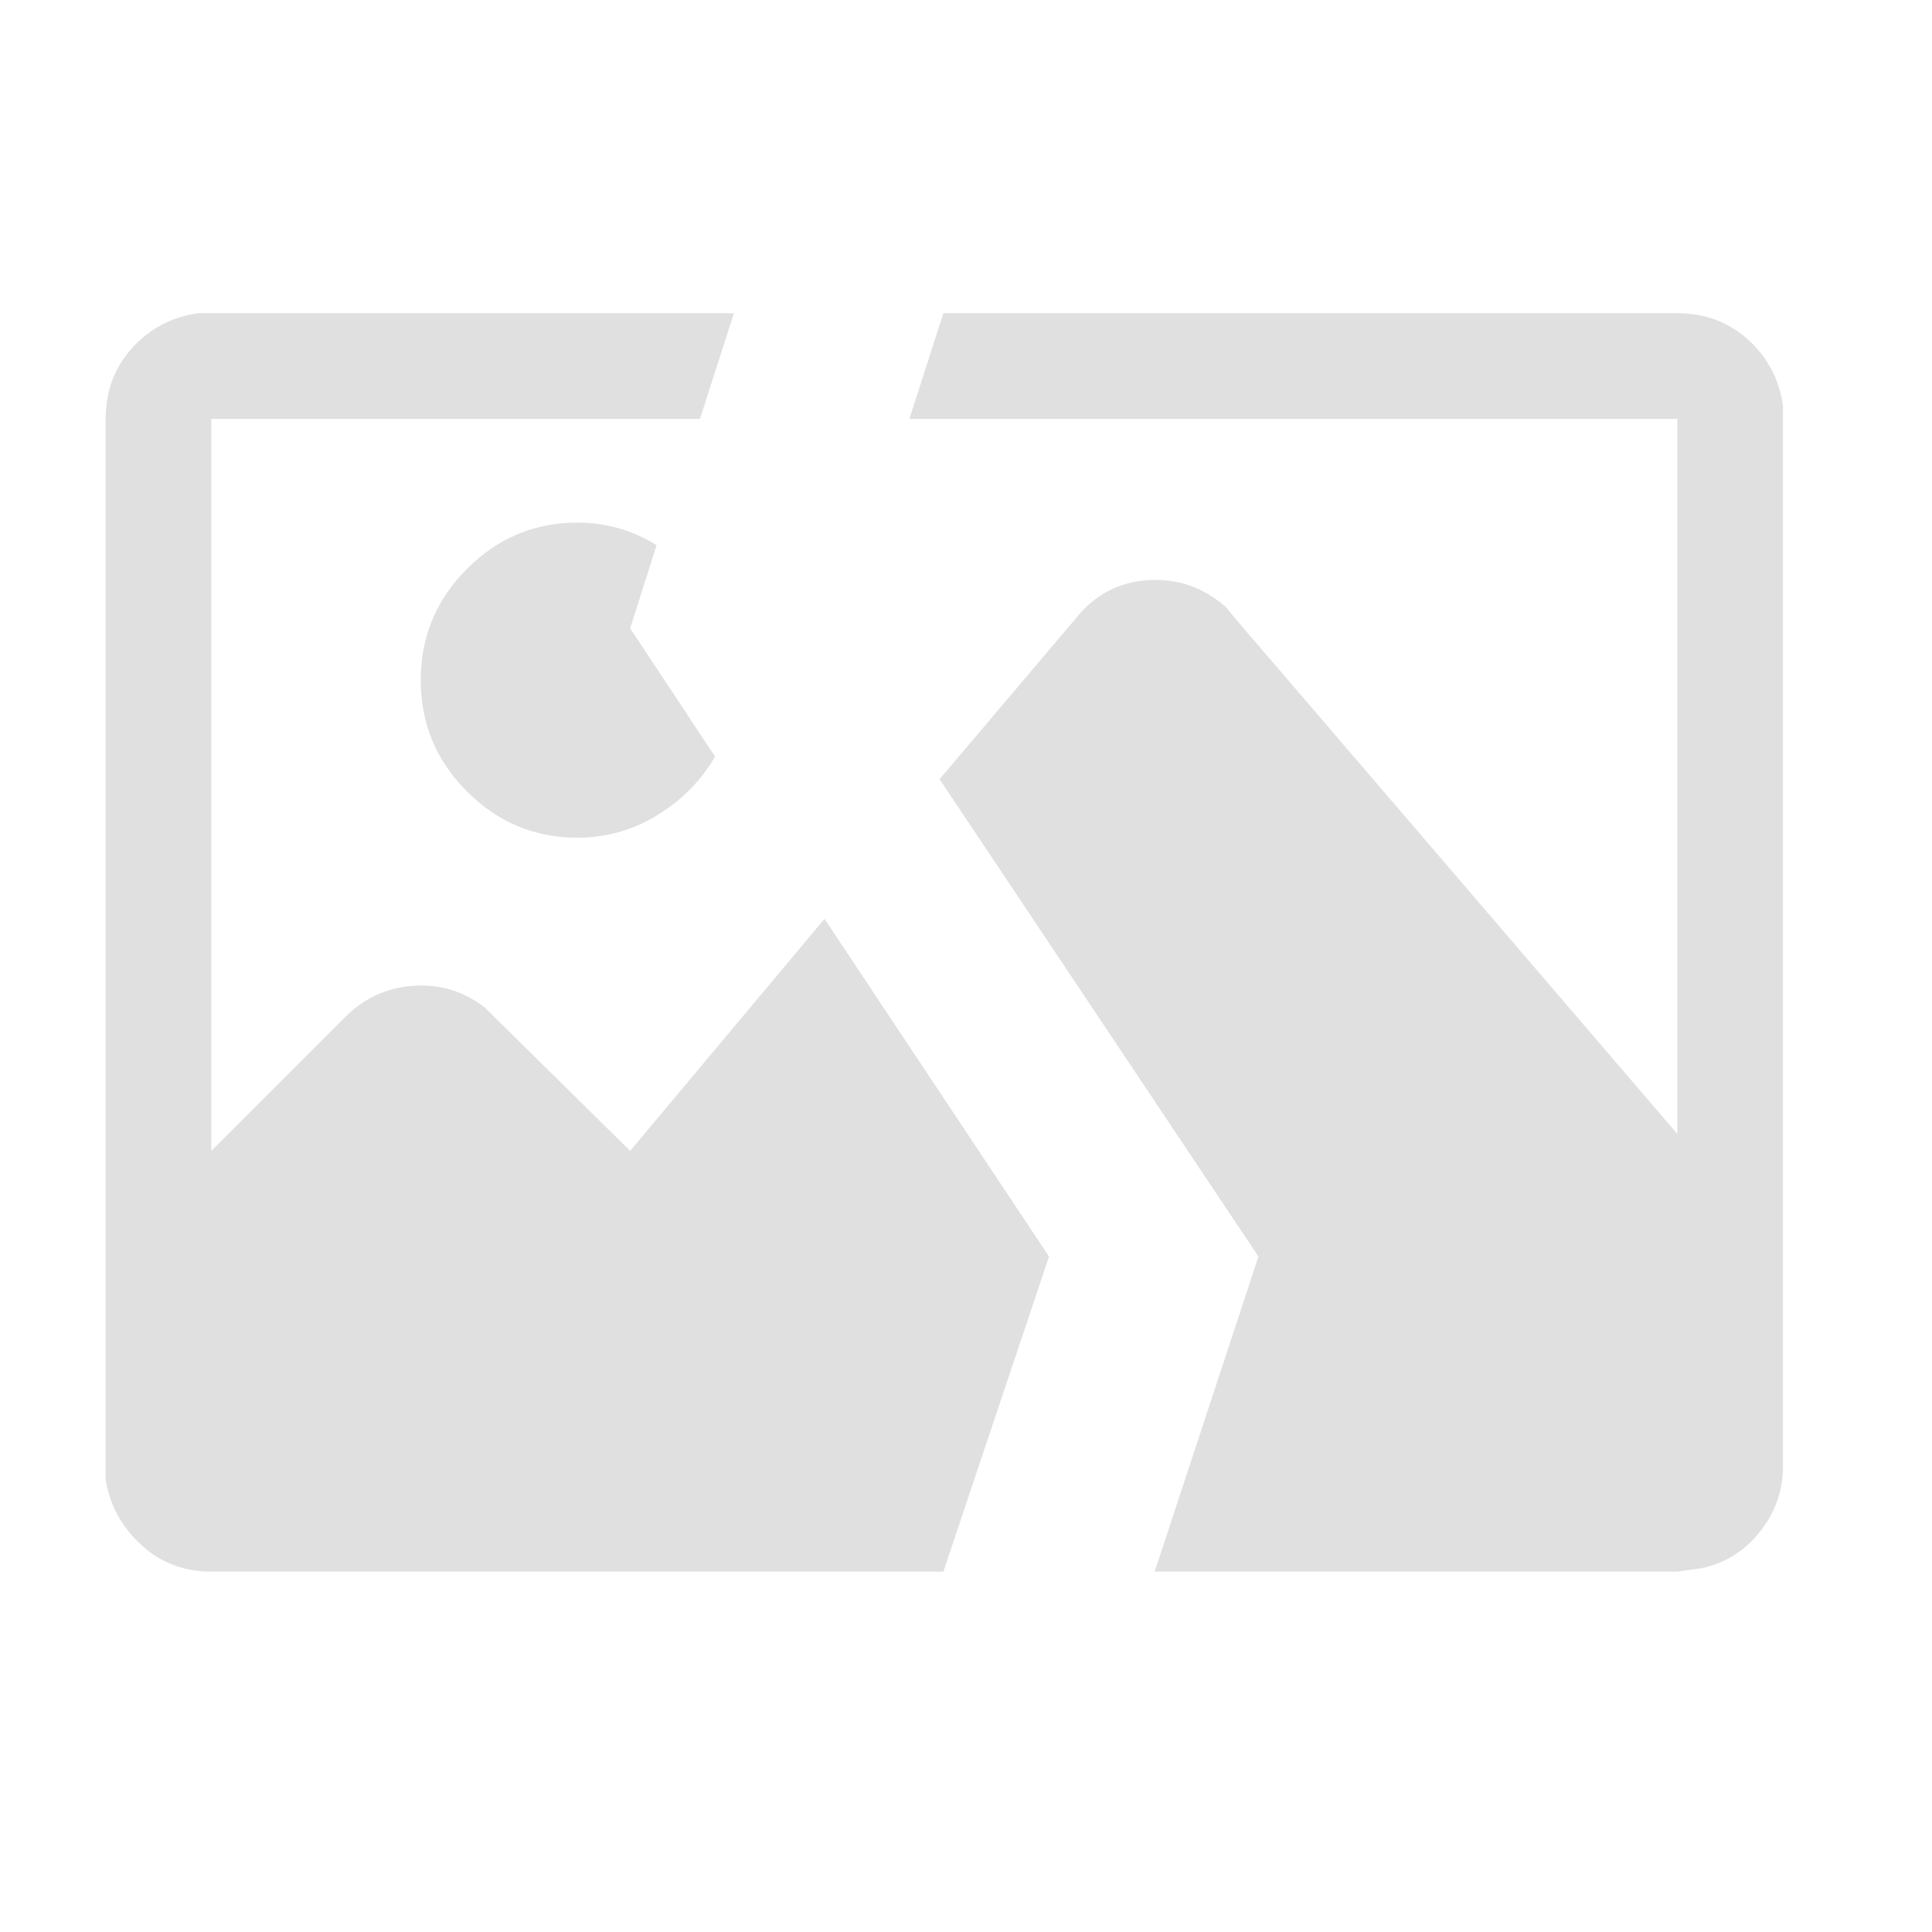
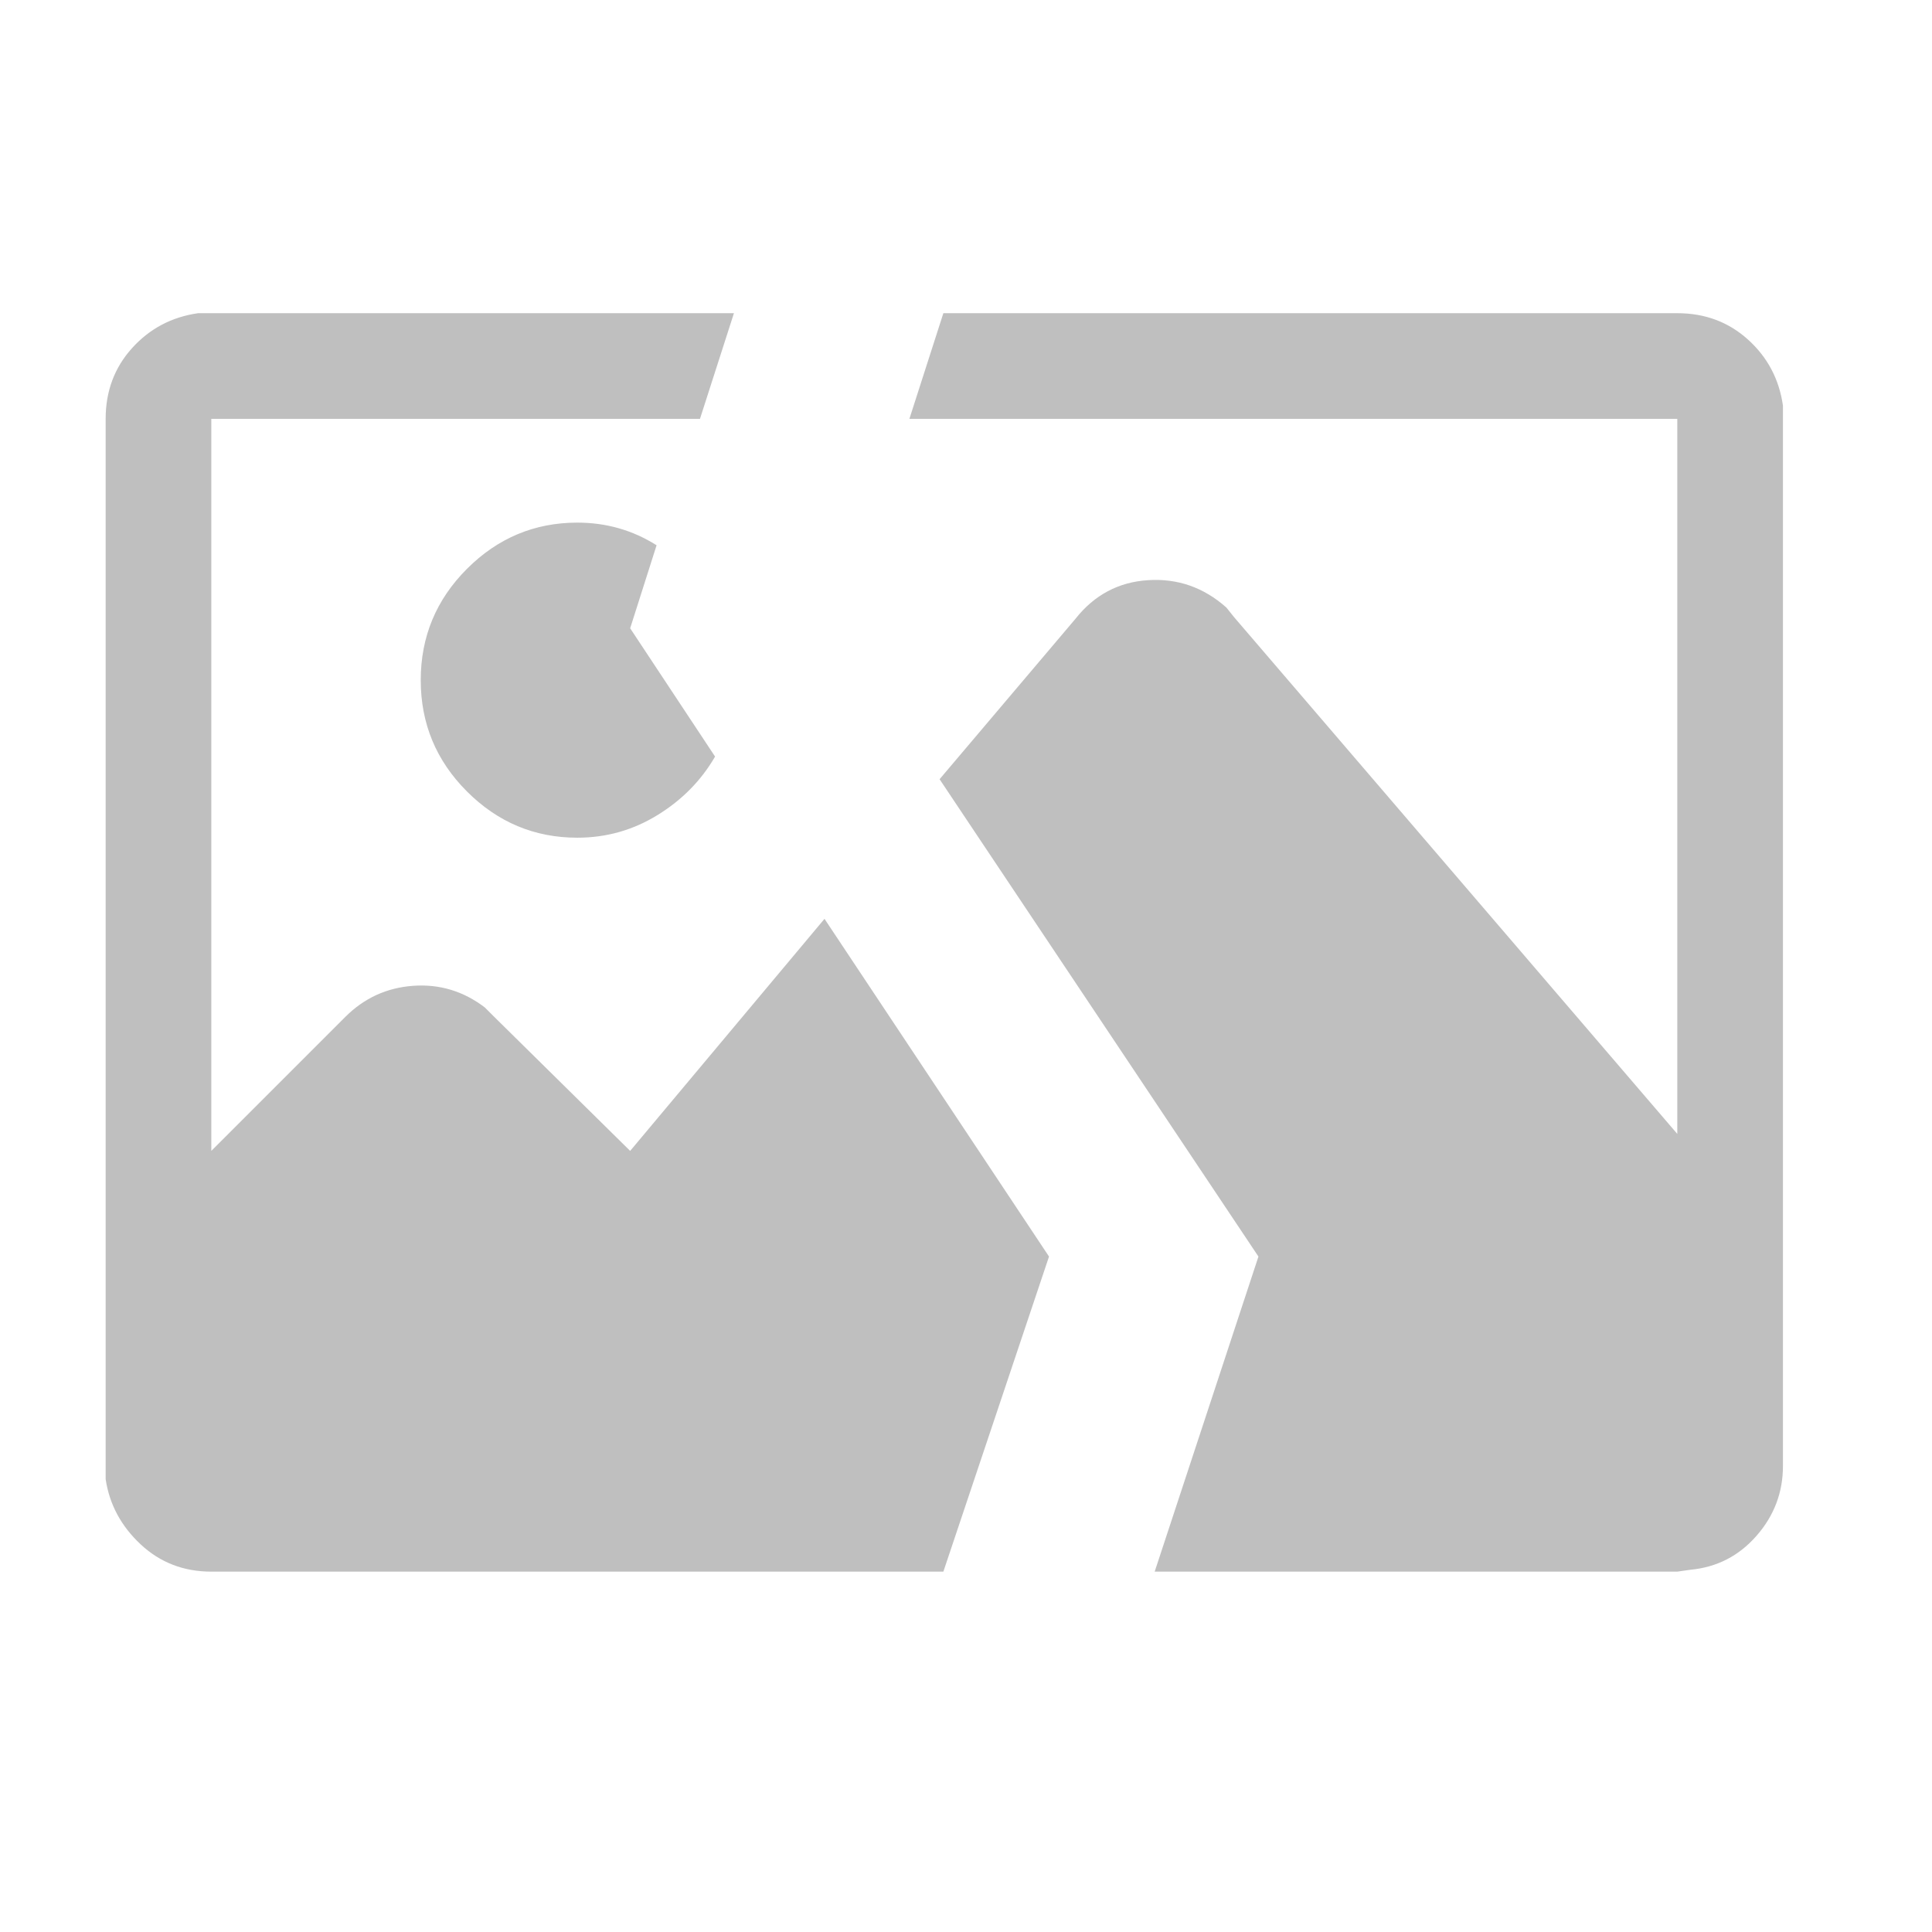
- <svg xmlns="http://www.w3.org/2000/svg" t="1731465967110" class="icon" viewBox="0 0 1024 1024" version="1.1" p-id="1541" width="200" height="200">
-   <path d="M112 166h-7q-21 3-35 18.5T56 222v562q3 20 18.5 34.5T112 833h388l56-167-119-179-103 123-72-71-5-5q-17-13-38-11.5T183 539l-71 71V222h259l18-56H112z m388 0l-18 56h407v379L654 327l-4-5q-18-16-41.5-14.5T570 328l-72 85 169 253-55 167h277l7-1q21-2 35-18t14-37V215q-3-21-18.5-35T889 166H500zM306 277q-34 0-58.5 24.5t-24.5 59q0 34.5 24.5 59T306 444q23 0 42.5-12t30.5-31l-45-68 14-44q-19-12-42-12z" fill="#E0E0E0" p-id="1542" />
+ <svg xmlns="http://www.w3.org/2000/svg" t="1731465967110" class="icon" viewBox="0 0 1024 1024" version="1.1" p-id="1541" width="48" height="48">
+   <path d="M112 166h-7q-21 3-35 18.5T56 222v562q3 20 18.5 34.5T112 833h388l56-167-119-179-103 123-72-71-5-5q-17-13-38-11.5T183 539l-71 71V222h259l18-56H112z m388 0l-18 56h407v379L654 327l-4-5q-18-16-41.5-14.5T570 328l-72 85 169 253-55 167h277l7-1q21-2 35-18t14-37V215q-3-21-18.5-35T889 166H500zM306 277q-34 0-58.5 24.5t-24.5 59q0 34.5 24.5 59T306 444q23 0 42.5-12t30.5-31l-45-68 14-44q-19-12-42-12z" fill="#BFBFBF" p-id="1542" />
</svg>
